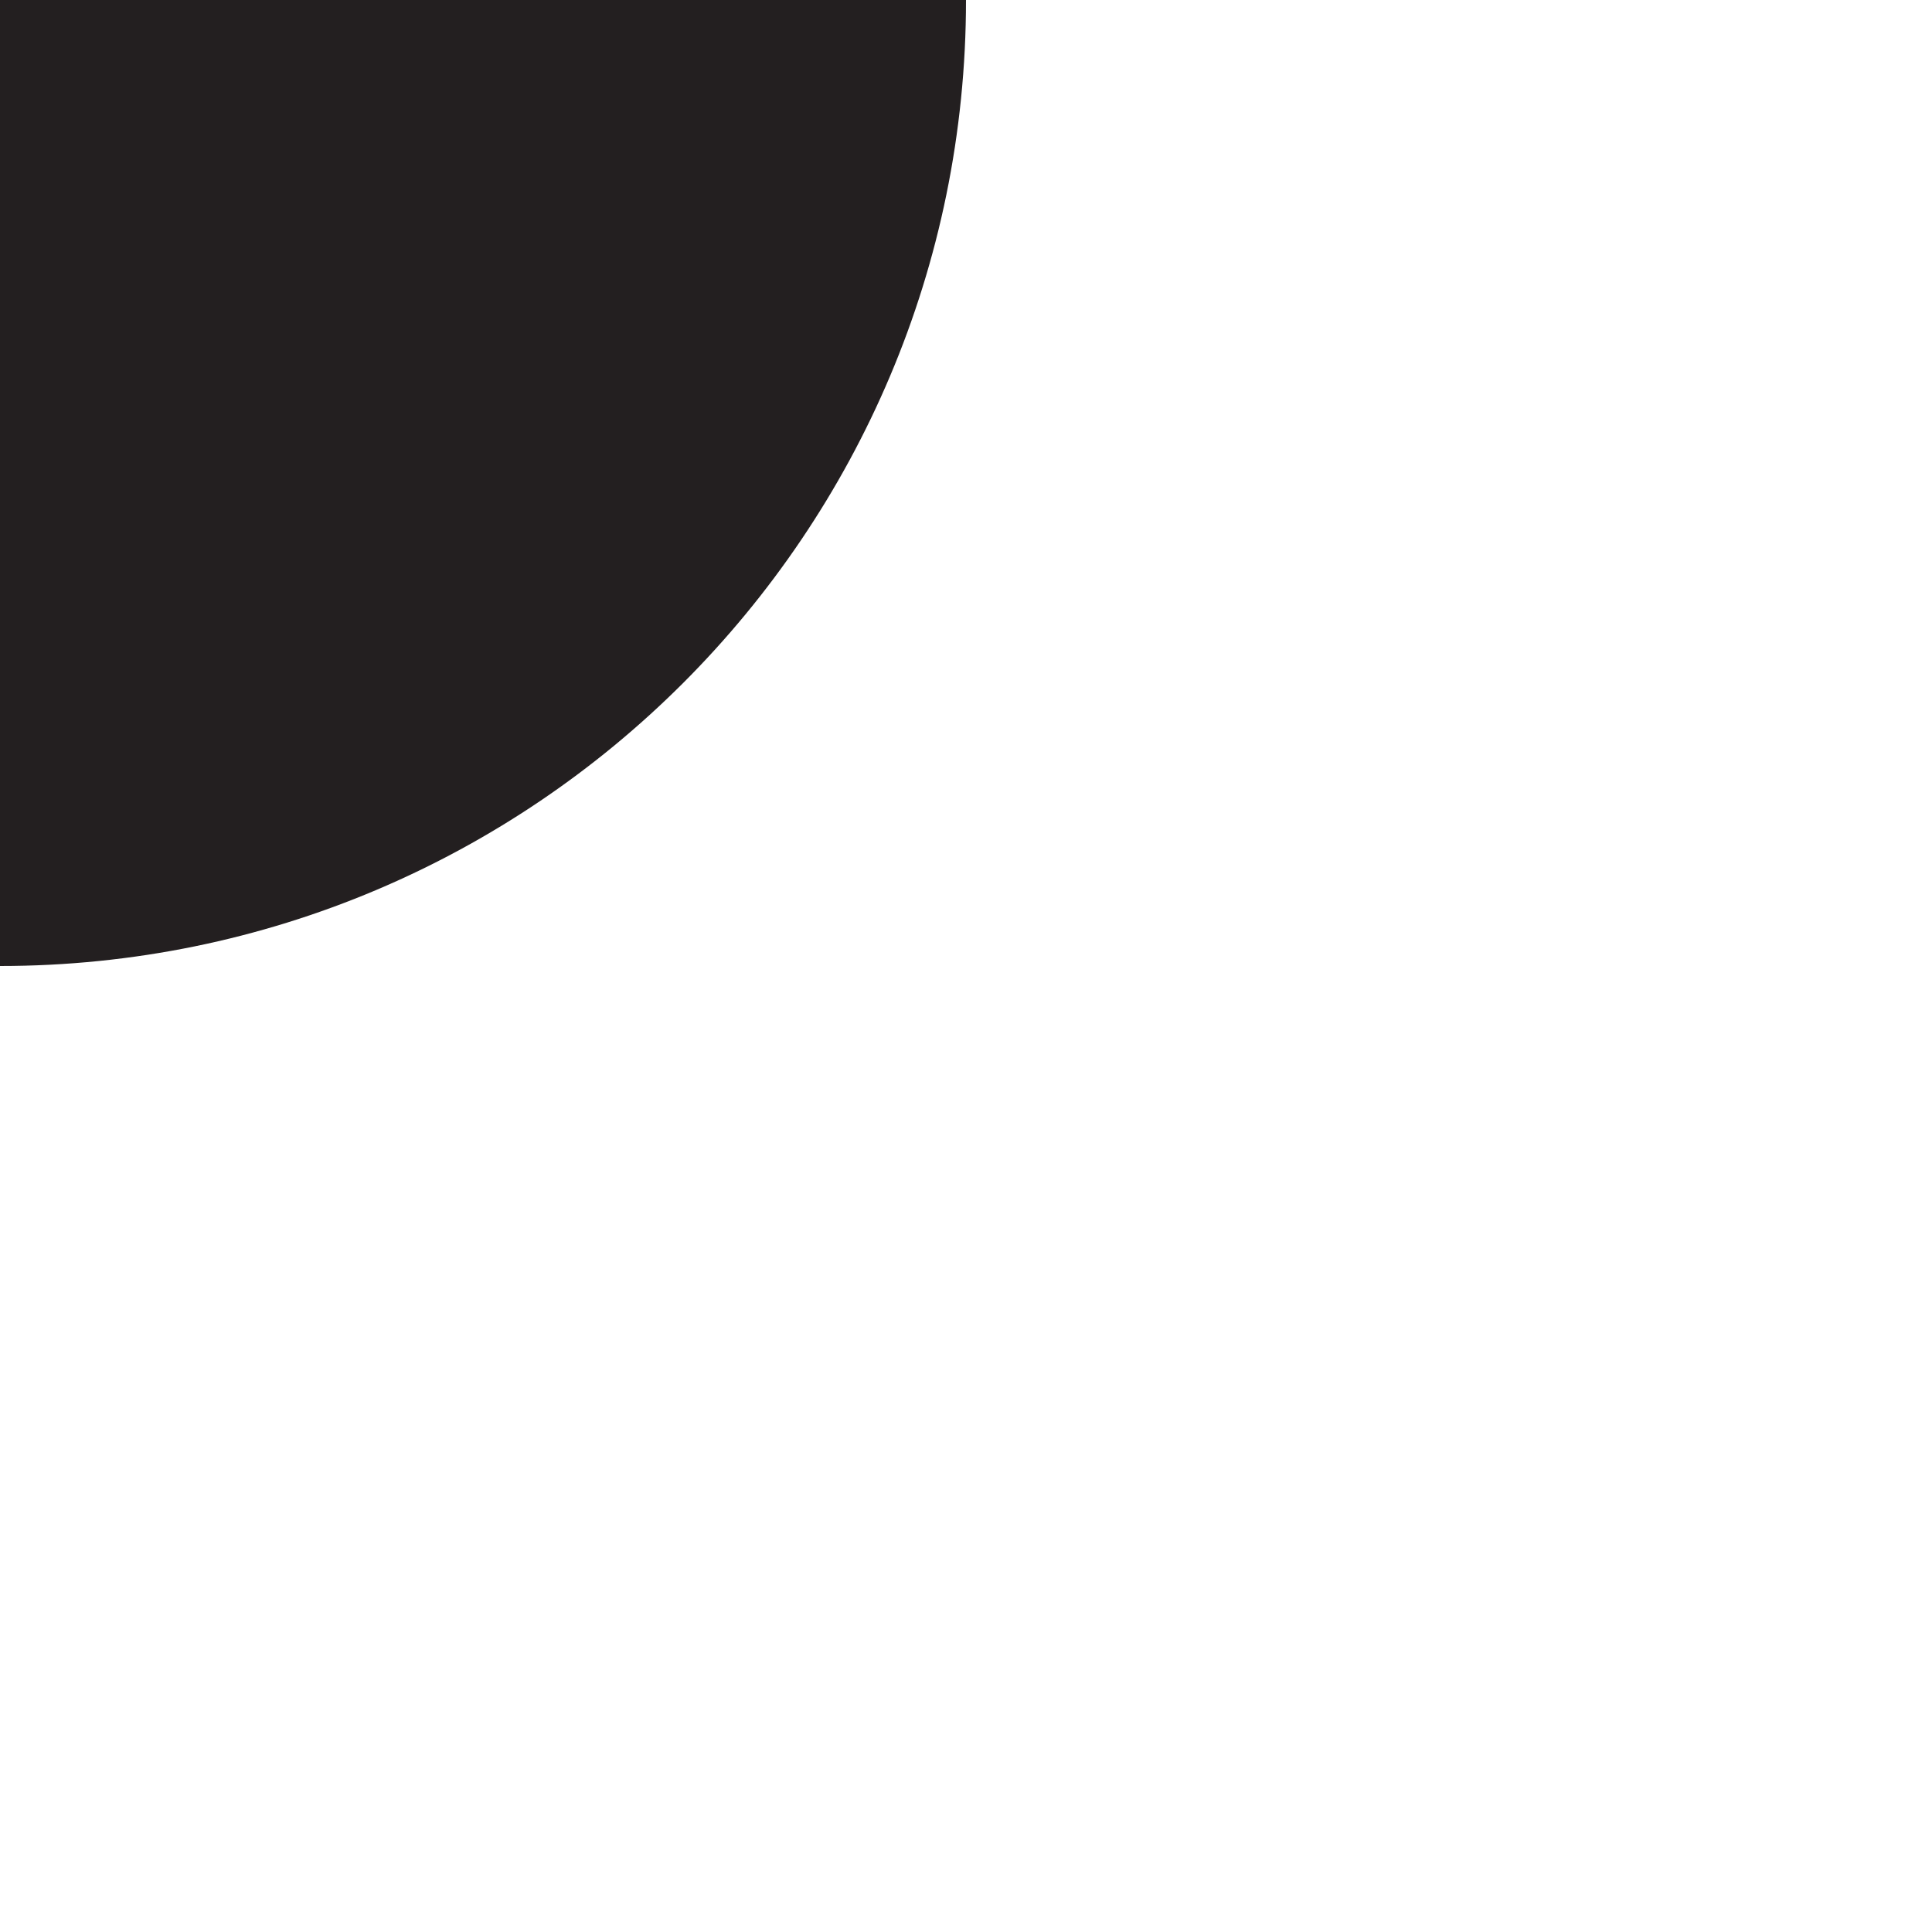
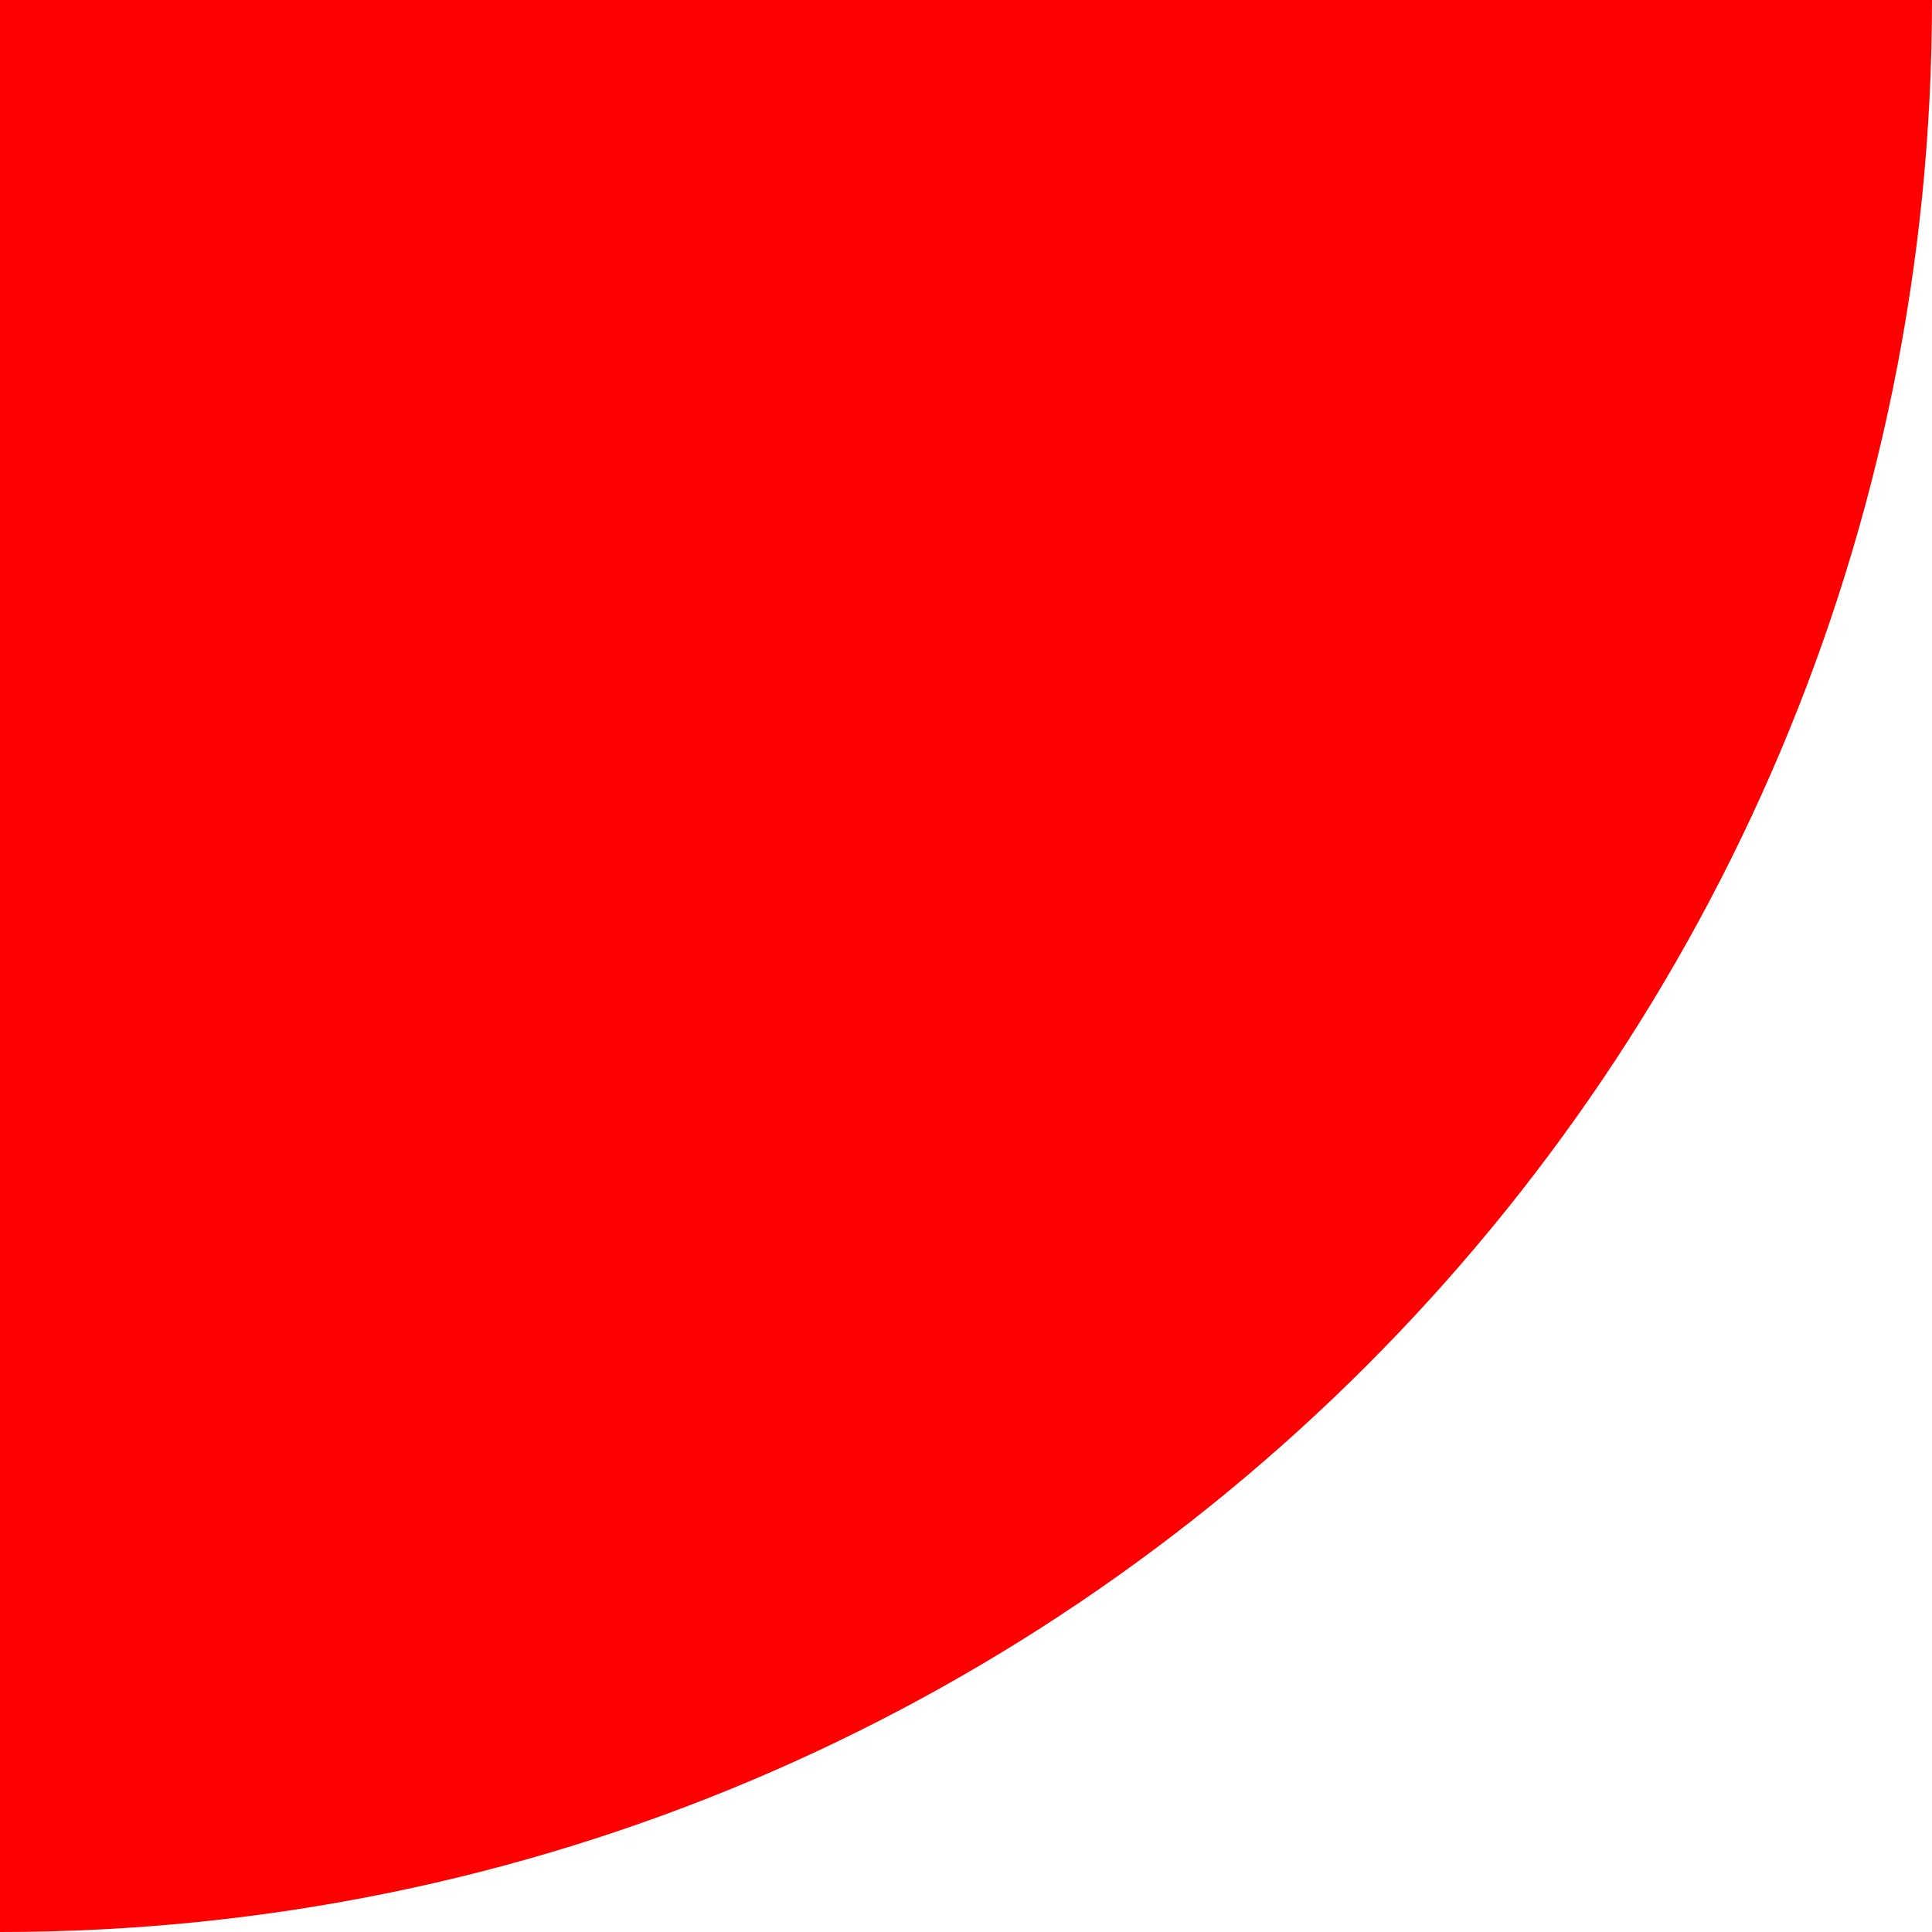
- <svg xmlns="http://www.w3.org/2000/svg" version="1.1" id="svg5" x="0px" y="0px" viewBox="0 0 2751 2751" style="enable-background:new 0 0 2751 2751;" xml:space="preserve">
-   <style type="text/css">
- 	.st0{fill:#231F20;}
- </style>
-   <path class="st0" d="M0,1375.5c759.7,0,1375.5-615.8,1375.5-1375.5H0V1375.5z" />
+ <svg xmlns="http://www.w3.org/2000/svg" width="1000mm" height="1000mm" viewBox="0 0 1000 1000" version="1.1" id="svg5">
+   <defs id="defs2">
+     <marker id="DistanceX" orient="auto" refX="0" refY="0" style="overflow:visible">
+       <path d="M 3,-3 -3,3 M 0,-5 V 5" style="stroke:#000000;stroke-width:0.5" id="path826" />
+     </marker>
+     <pattern id="Hatch" patternUnits="userSpaceOnUse" width="8" height="8" x="0" y="0">
+       <path d="M8 4 l-4,4" stroke="#000000" stroke-width="0.25" linecap="square" id="path829" />
+       <path d="M6 2 l-4,4" stroke="#000000" stroke-width="0.25" linecap="square" id="path831" />
+       <path d="M4 0 l-4,4" stroke="#000000" stroke-width="0.25" linecap="square" id="path833" />
+     </pattern>
+     <symbol id="*Model_Space" />
+     <symbol id="*Paper_Space" />
+     <symbol id="*Paper_Space0" />
+     <marker id="DistanceX-5" orient="auto" refX="0" refY="0" style="overflow:visible">
+       <path d="M 3,-3 -3,3 M 0,-5 V 5" style="stroke:#000000;stroke-width:0.5" id="path2914" />
+     </marker>
+     <pattern id="Hatch-8" patternUnits="userSpaceOnUse" width="8" height="8" x="0" y="0">
+       <path d="M8 4 l-4,4" stroke="#000000" stroke-width="0.25" linecap="square" id="path2917" />
+       <path d="M6 2 l-4,4" stroke="#000000" stroke-width="0.25" linecap="square" id="path2919" />
+       <path d="M4 0 l-4,4" stroke="#000000" stroke-width="0.25" linecap="square" id="path2921" />
+     </pattern>
+     <symbol id="*Model_Space-6" />
+     <symbol id="*Paper_Space-8" />
+     <symbol id="*Paper_Space0-0" />
+   </defs>
+   <g id="layer1" transform="translate(0,0)">
+     <path id="path4881" style="fill:#ff0000;stroke-width:0.0;stroke-linecap:round" d="M1000,0H0v1000C552.28,1000,1000,552.28,1000,0z" />
+   </g>
</svg>
